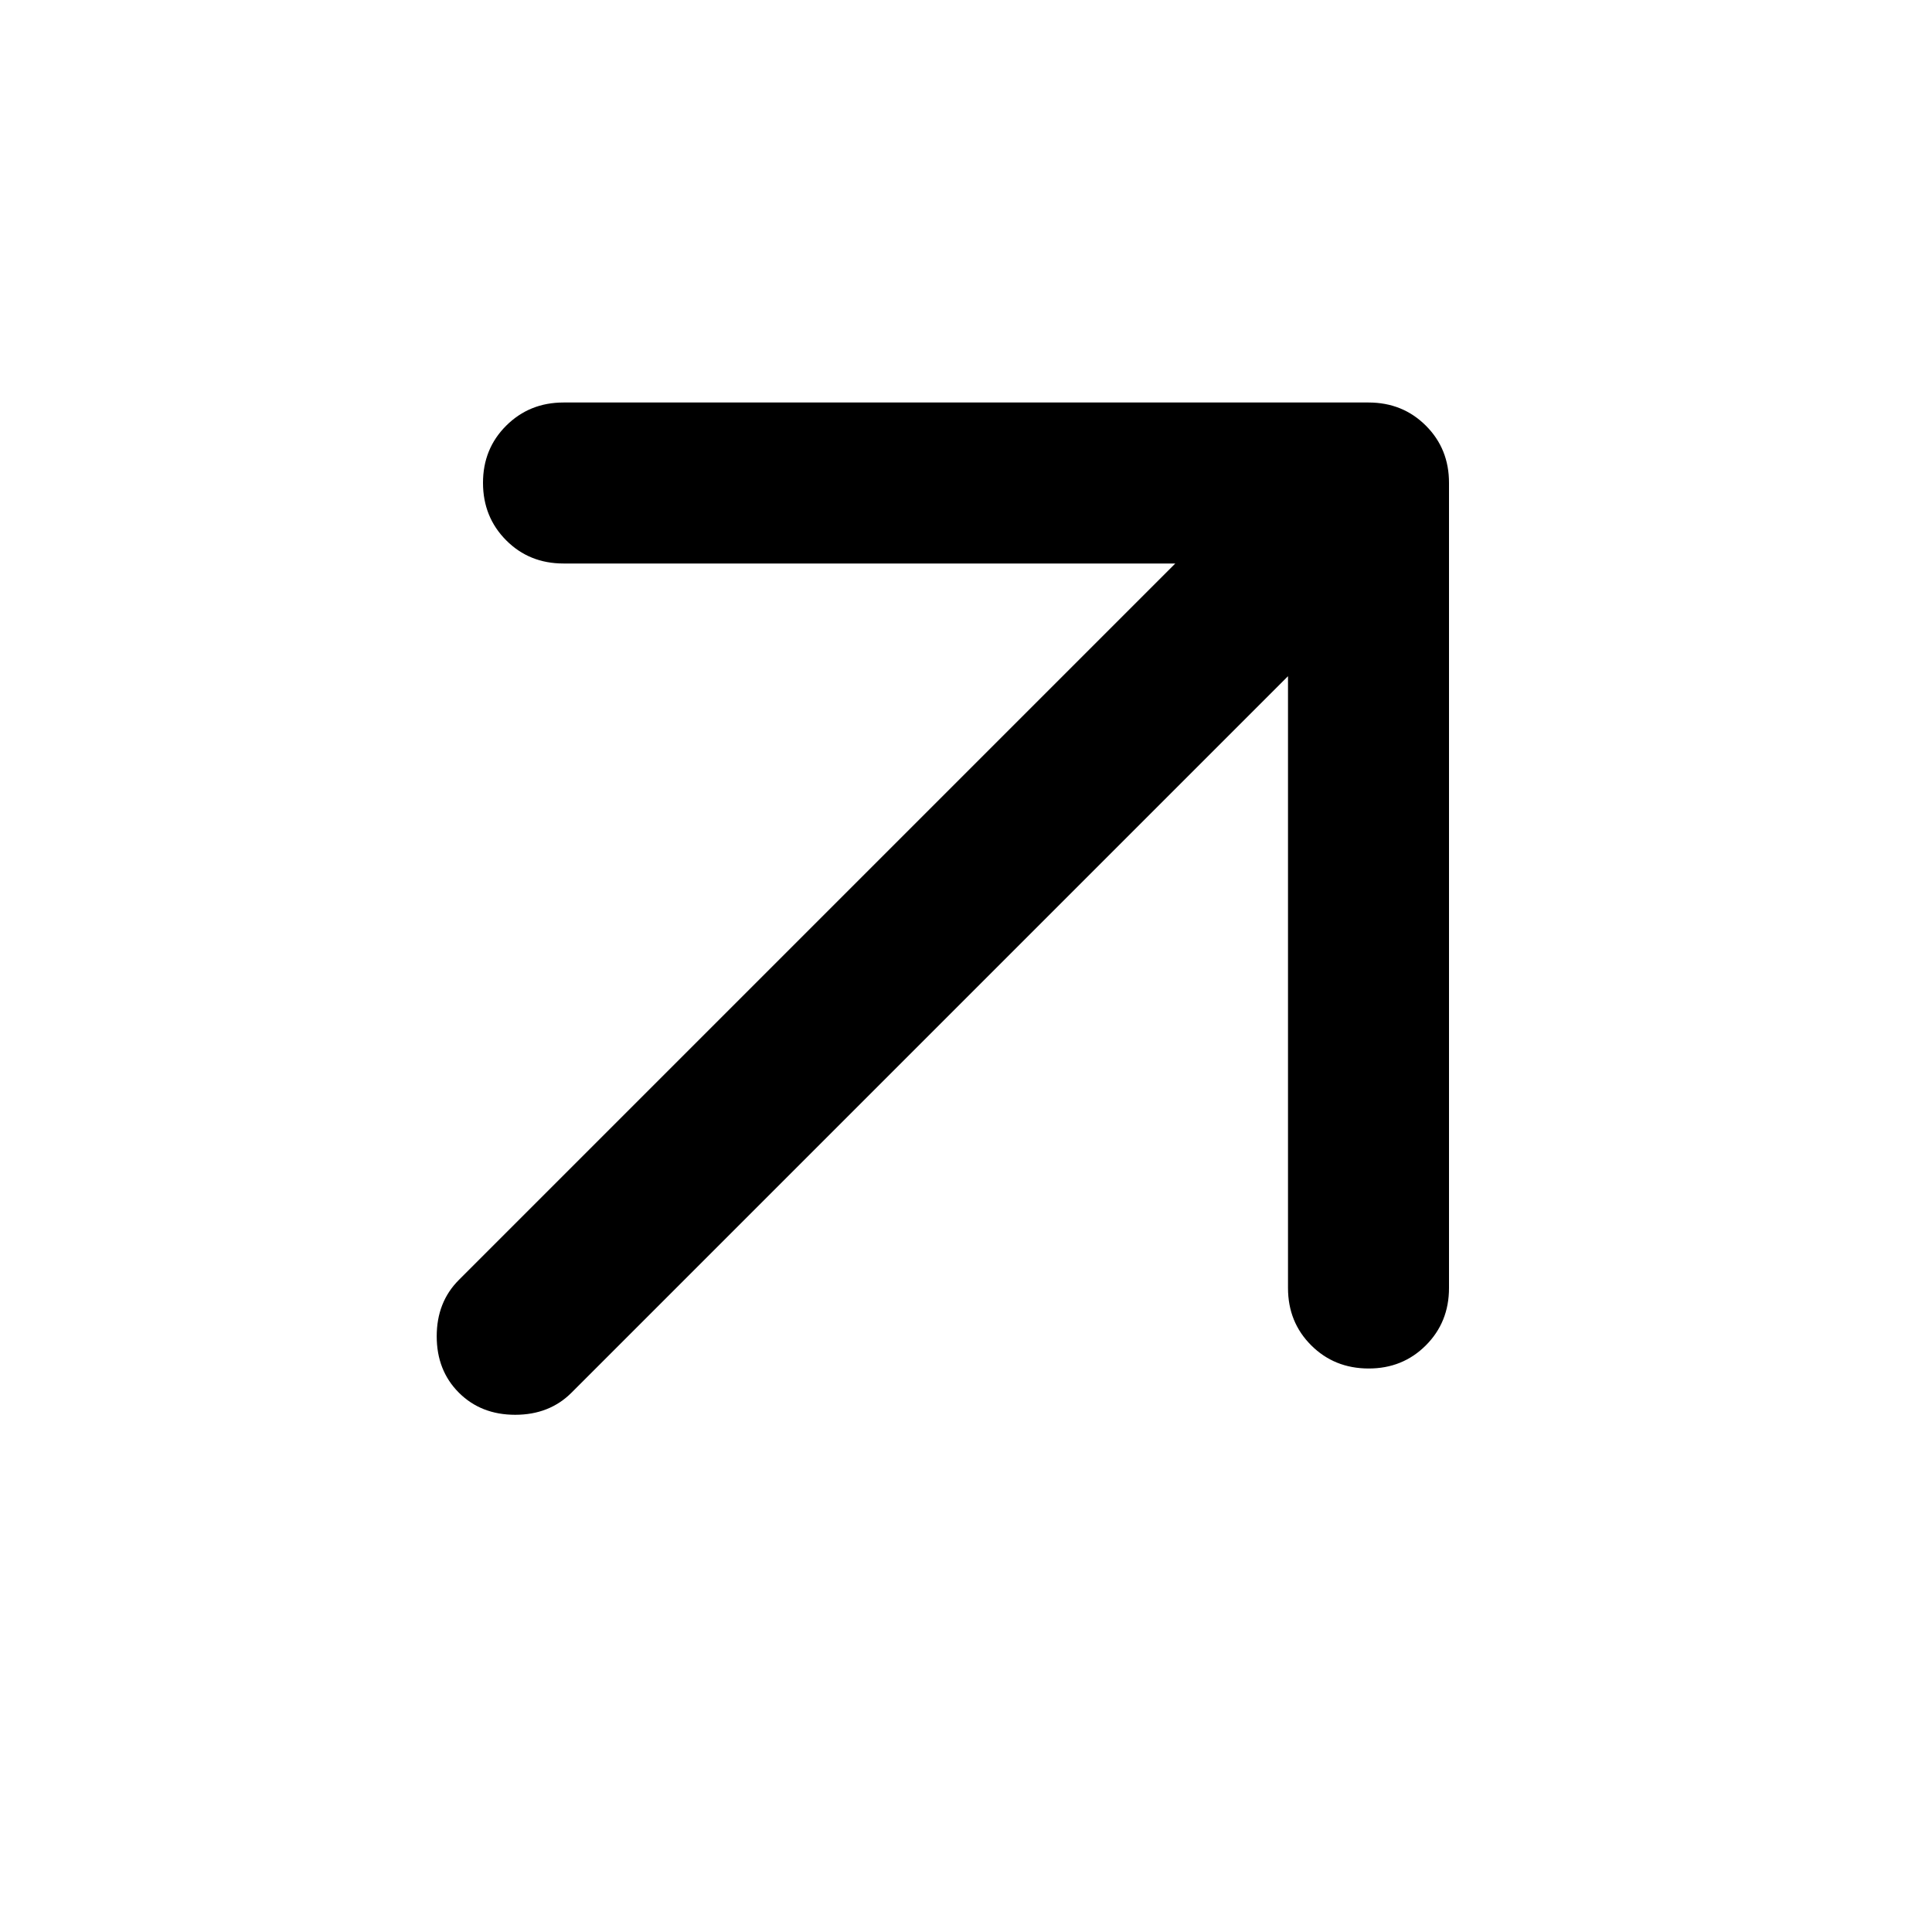
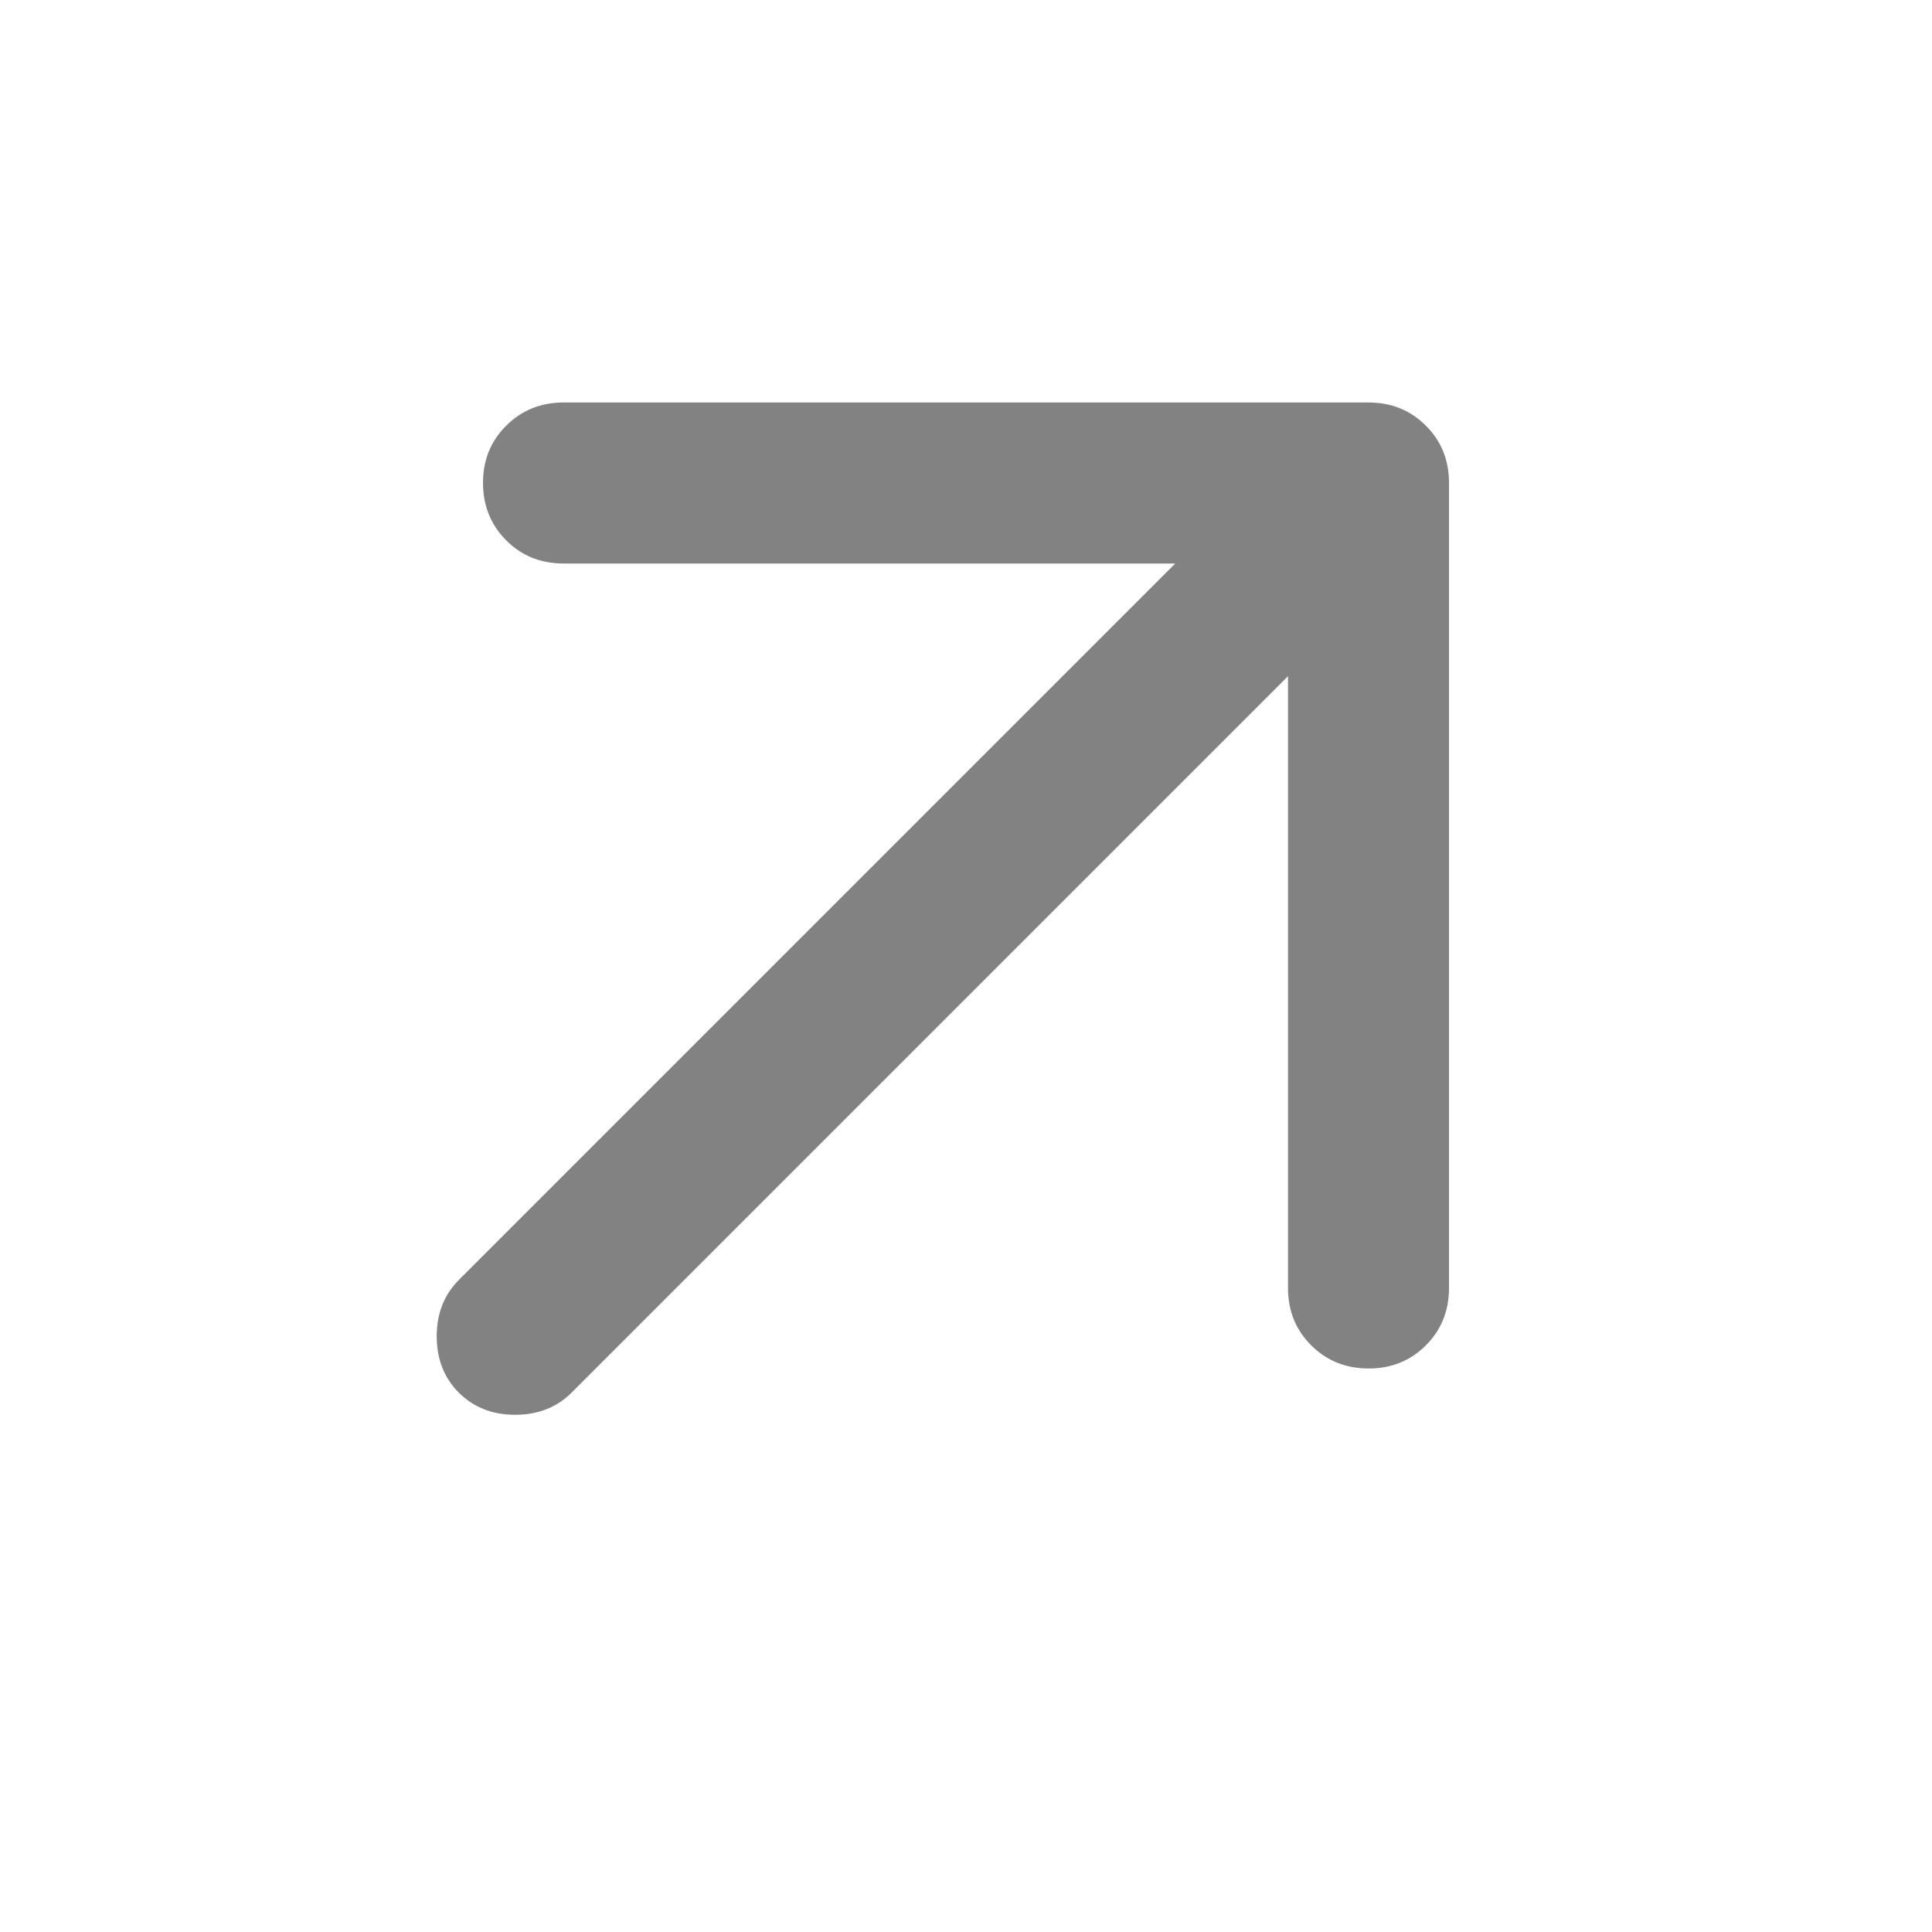
<svg xmlns="http://www.w3.org/2000/svg" width="16" height="16" viewBox="0 0 24 24">
-   <path fill="currentColor" d="m16 8.4l-8.9 8.9q-.275.275-.7.275t-.7-.275t-.275-.7t.275-.7L14.6 7H7q-.425 0-.712-.288T6 6t.288-.712T7 5h10q.425 0 .713.288T18 6v10q0 .425-.288.713T17 17t-.712-.288T16 16z" />
+   <path fill="#828282" d="m16 8.4l-8.9 8.9q-.275.275-.7.275t-.7-.275t-.275-.7t.275-.7L14.6 7H7q-.425 0-.712-.288T6 6t.288-.712T7 5h10q.425 0 .713.288T18 6v10q0 .425-.288.713T17 17t-.712-.288T16 16z" />
</svg>
